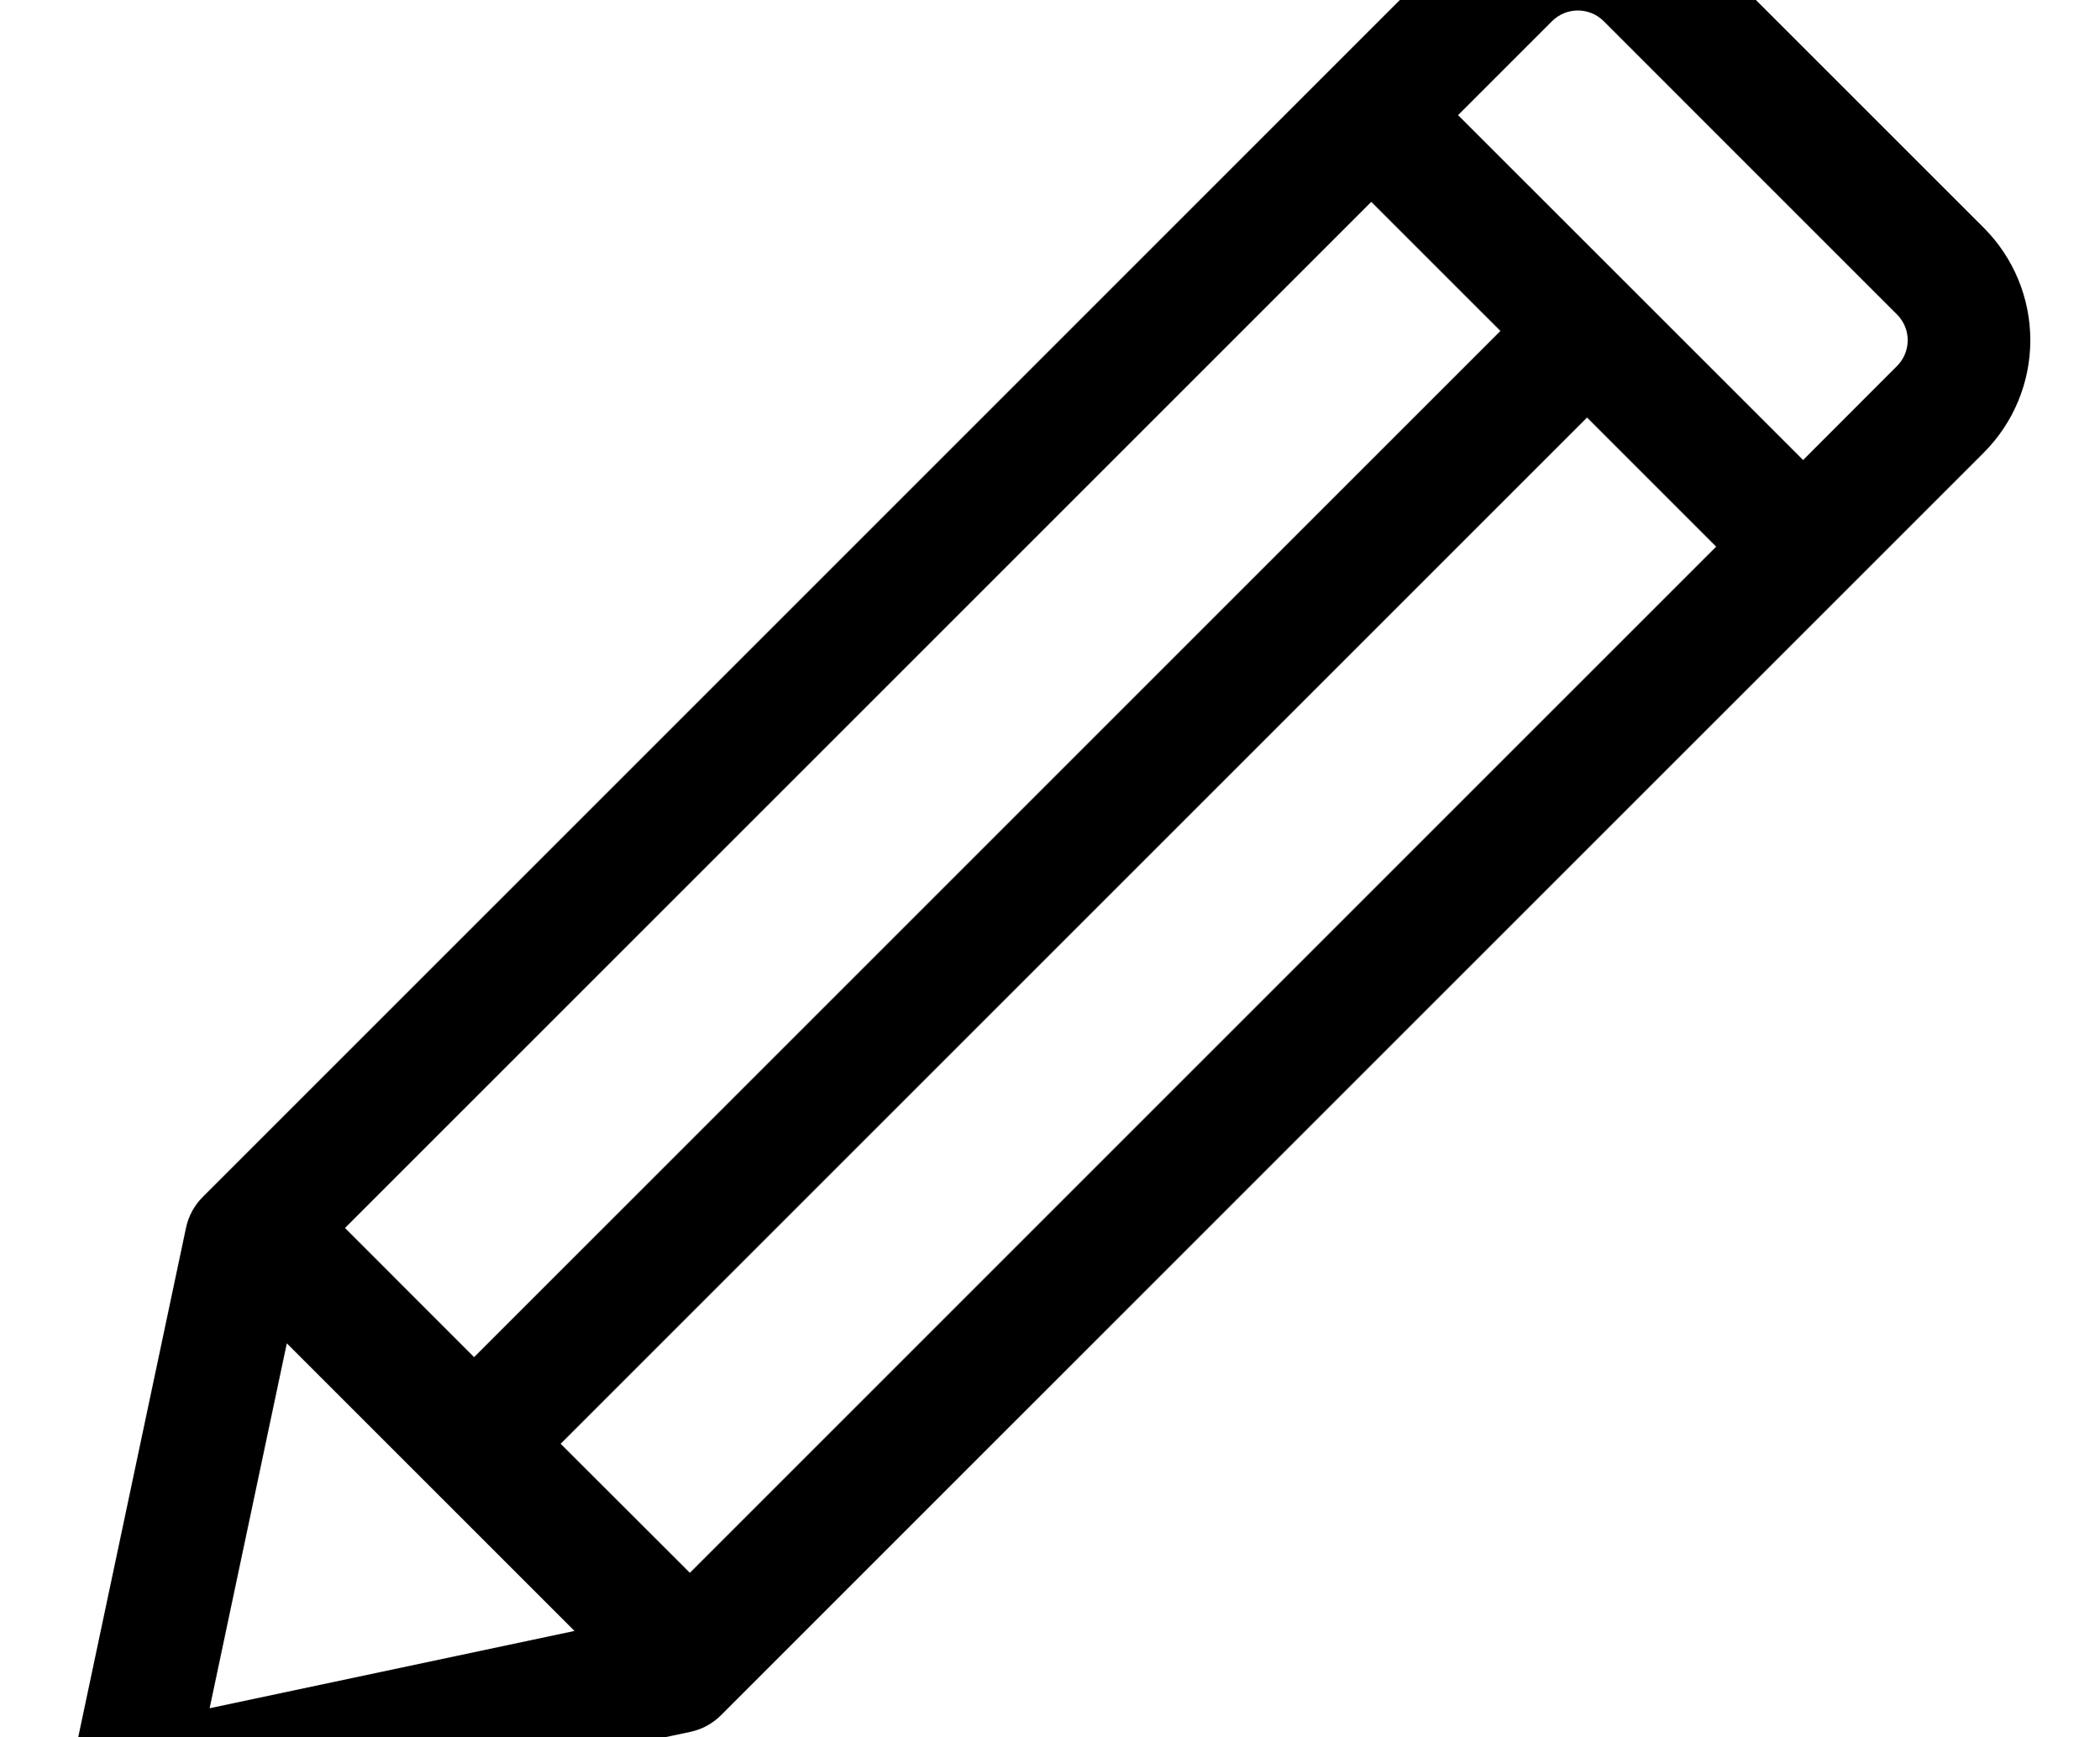
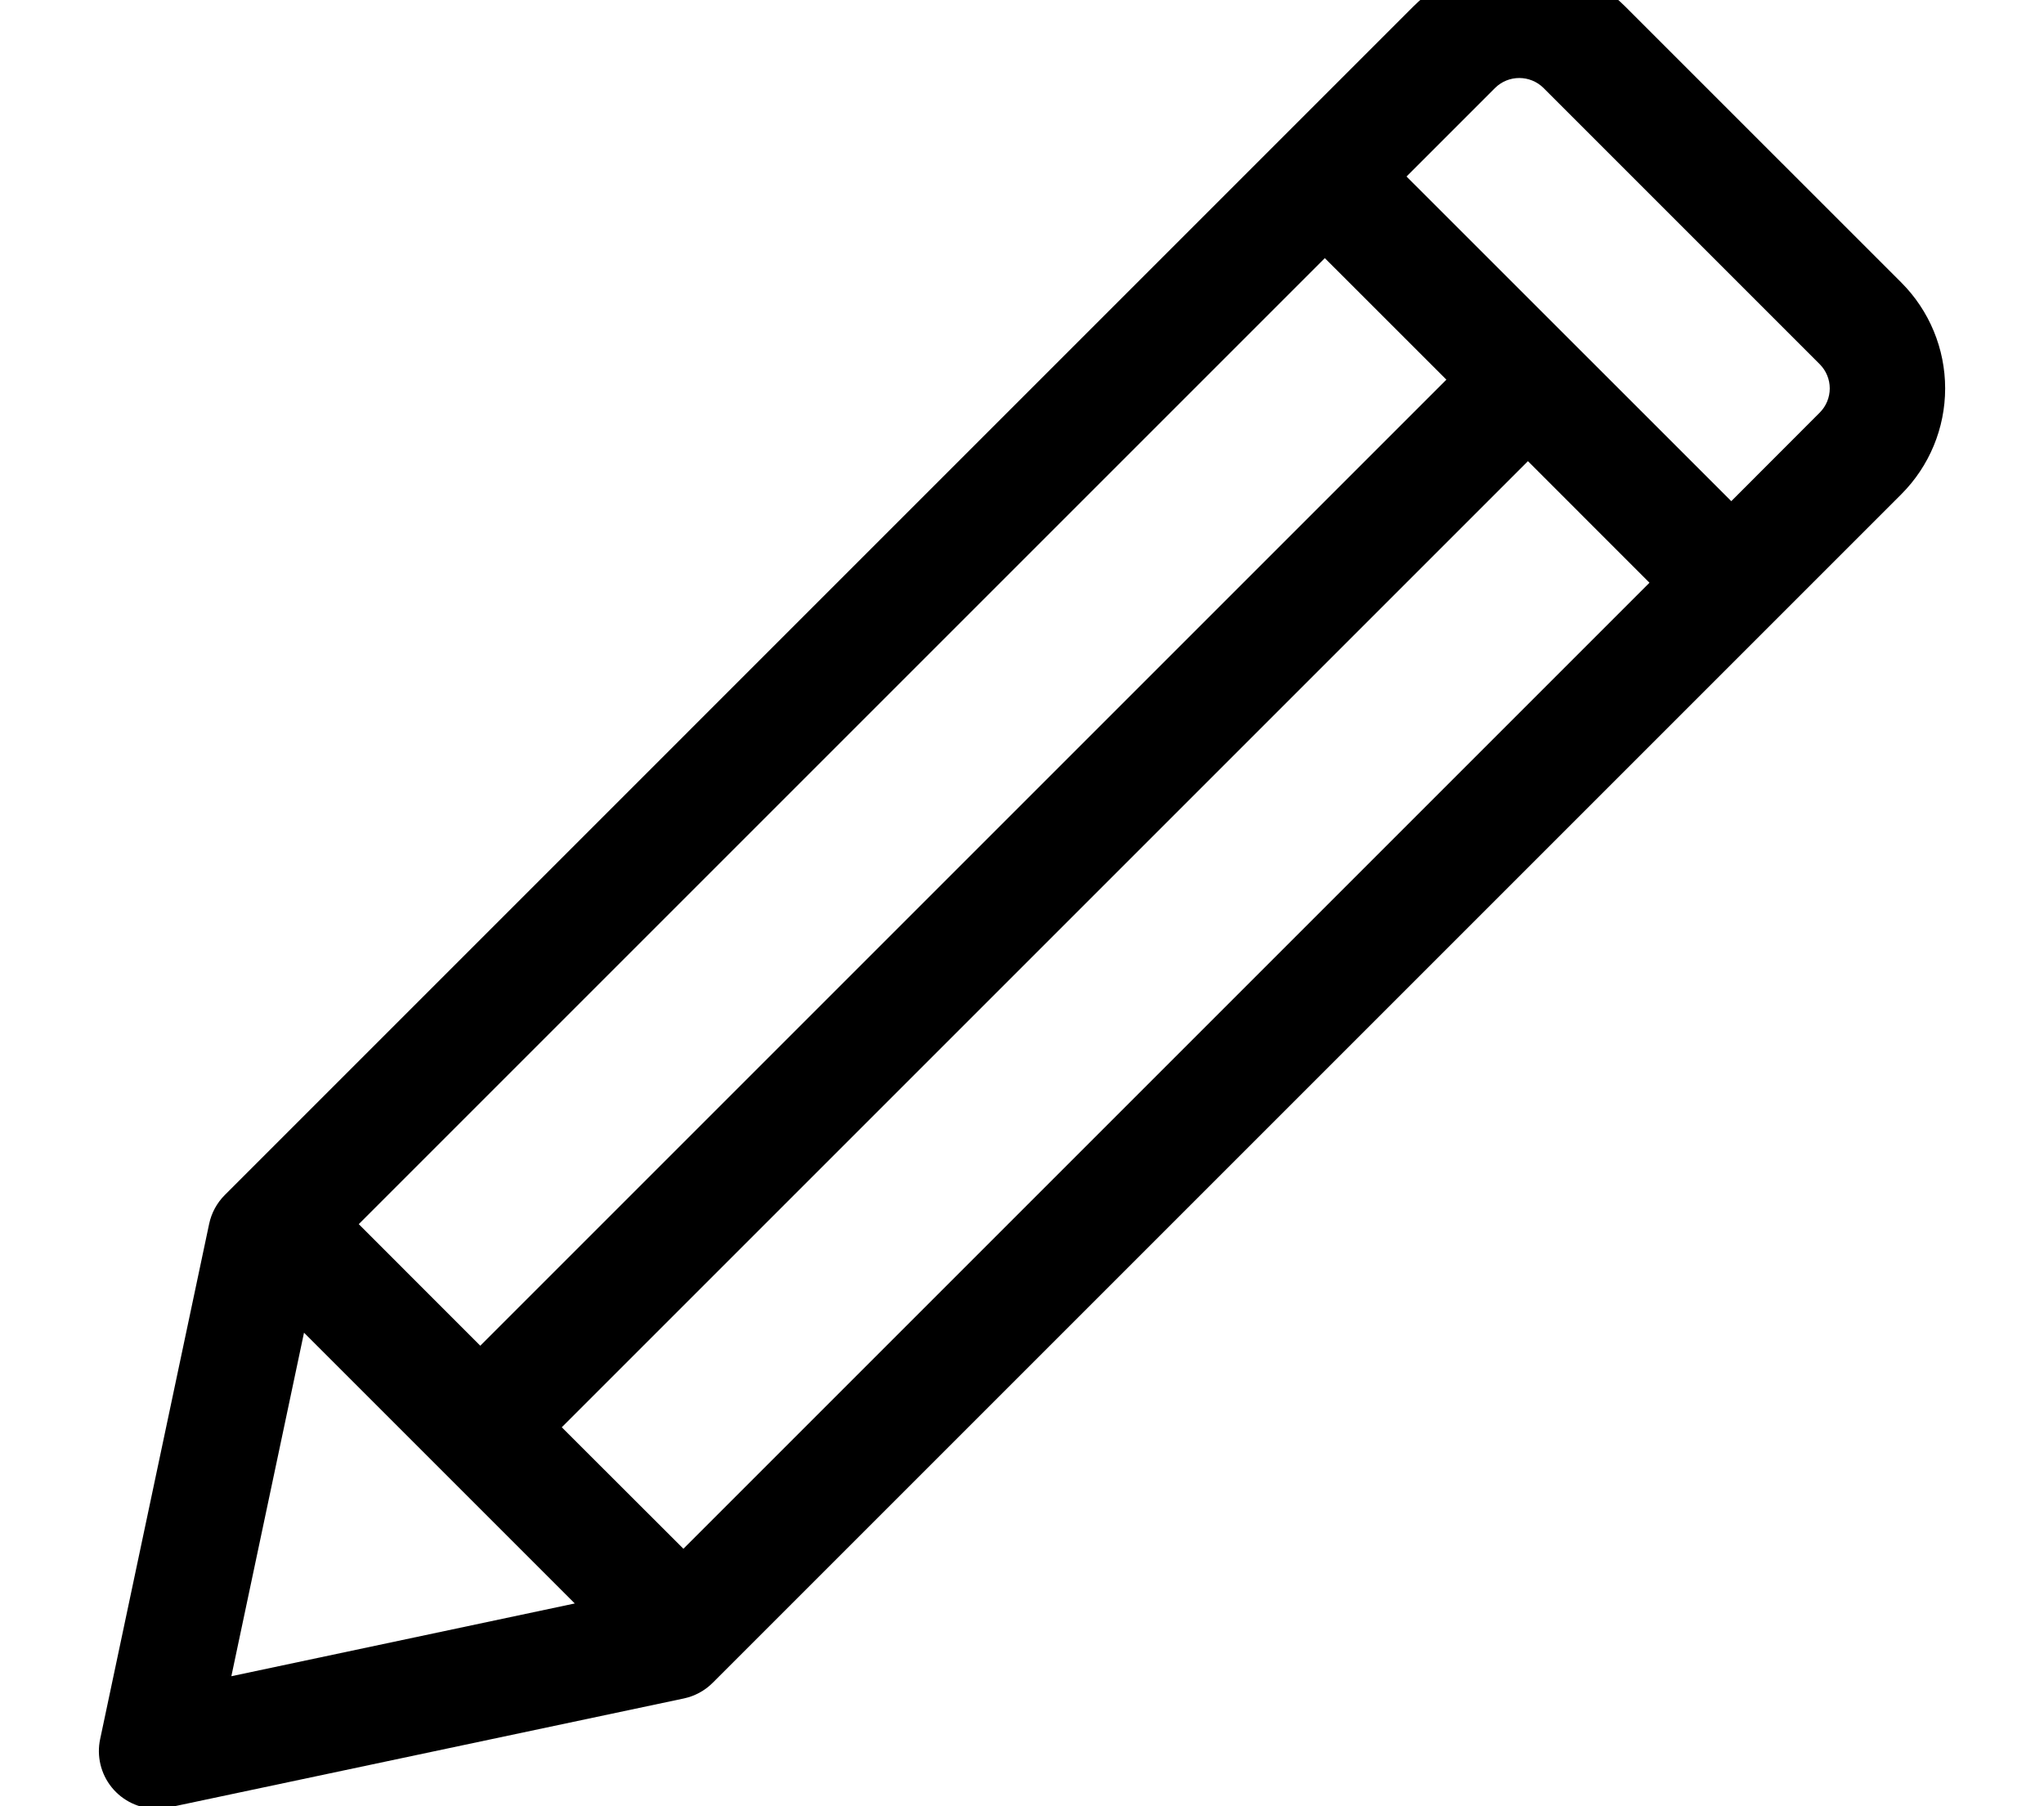
- <svg xmlns="http://www.w3.org/2000/svg" xmlns:xlink="http://www.w3.org/1999/xlink" width="100%" height="100%" version="1.1" viewBox="60 40 580 480">
+ <svg xmlns="http://www.w3.org/2000/svg" xmlns:xlink="http://www.w3.org/1999/xlink" width="100%" height="100%" version="1.1" viewBox="50 20 600 530">
  <g>
    <path d="m584.16 141.13-25.957 25.988-95.332-95.301 25.992-25.996c3.941-3.894 10.277-3.894 14.219 0l81.078 81.09c1.891 1.883 2.949 4.441 2.949 7.109 0 2.668-1.059 5.227-2.949 7.109zm-444.92 270.09 79.484 79.484-100.81 21.359zm51.727 3.836 283.61-283.61-35.684-35.672-283.58 283.58 35.664 35.684zm59.613 59.613 283.61-283.61-35.676-35.684-283.61 283.61 35.734 35.688zm276.45-452.8c-8.246-8.223-19.418-12.84-31.062-12.84s-22.812 4.617-31.059 12.84l-348.92 348.93c-2.316 2.32-3.914 5.262-4.594 8.469l-31.992 151.23c-1.07 4.996 0.176 10.211 3.391 14.188 3.215 3.977 8.055 6.285 13.168 6.285 1.176-0.004 2.352-0.129 3.504-0.367l151.27-32.012c3.207-0.68 6.148-2.277 8.469-4.594l348.93-348.93c8.227-8.238 12.848-19.406 12.848-31.051s-4.621-22.812-12.848-31.055z" fill-rule="evenodd" />
    <use x="70" y="650.324" xlink:href="#u" />
    <use x="92.094" y="650.324" xlink:href="#d" />
    <use x="106.945" y="650.324" xlink:href="#b" />
    <use x="127.363" y="650.324" xlink:href="#f" />
    <use x="147.68" y="650.324" xlink:href="#c" />
    <use x="162.07" y="650.324" xlink:href="#b" />
    <use x="182.492" y="650.324" xlink:href="#k" />
    <use x="214.523" y="650.324" xlink:href="#j" />
    <use x="236.078" y="650.324" xlink:href="#i" />
    <use x="266.184" y="650.324" xlink:href="#h" />
    <use x="276.504" y="650.324" xlink:href="#f" />
    <use x="296.82" y="650.324" xlink:href="#t" />
    <use x="316.844" y="650.324" xlink:href="#a" />
    <use x="337.527" y="650.324" xlink:href="#e" />
    <use x="358.961" y="650.324" xlink:href="#s" />
    <use x="369.281" y="650.324" xlink:href="#g" />
    <use x="387.129" y="650.324" xlink:href="#a" />
    <use x="407.812" y="650.324" xlink:href="#e" />
    <use x="70" y="680.43" xlink:href="#r" />
    <use x="83.098" y="680.43" xlink:href="#d" />
    <use x="97.945" y="680.43" xlink:href="#a" />
    <use x="118.629" y="680.43" xlink:href="#q" />
    <use x="160.484" y="680.43" xlink:href="#c" />
    <use x="174.875" y="680.43" xlink:href="#p" />
    <use x="196.309" y="680.43" xlink:href="#b" />
    <use x="227.211" y="680.43" xlink:href="#o" />
    <use x="252.41" y="680.43" xlink:href="#a" />
    <use x="273.094" y="680.43" xlink:href="#n" />
    <use x="294.527" y="680.43" xlink:href="#e" />
    <use x="326.441" y="680.43" xlink:href="#m" />
    <use x="348.508" y="680.43" xlink:href="#d" />
    <use x="363.355" y="680.43" xlink:href="#a" />
    <use x="384.043" y="680.43" xlink:href="#l" />
    <use x="394.363" y="680.43" xlink:href="#b" />
    <use x="414.781" y="680.43" xlink:href="#g" />
    <use x="432.629" y="680.43" xlink:href="#c" />
  </g>
</svg>
